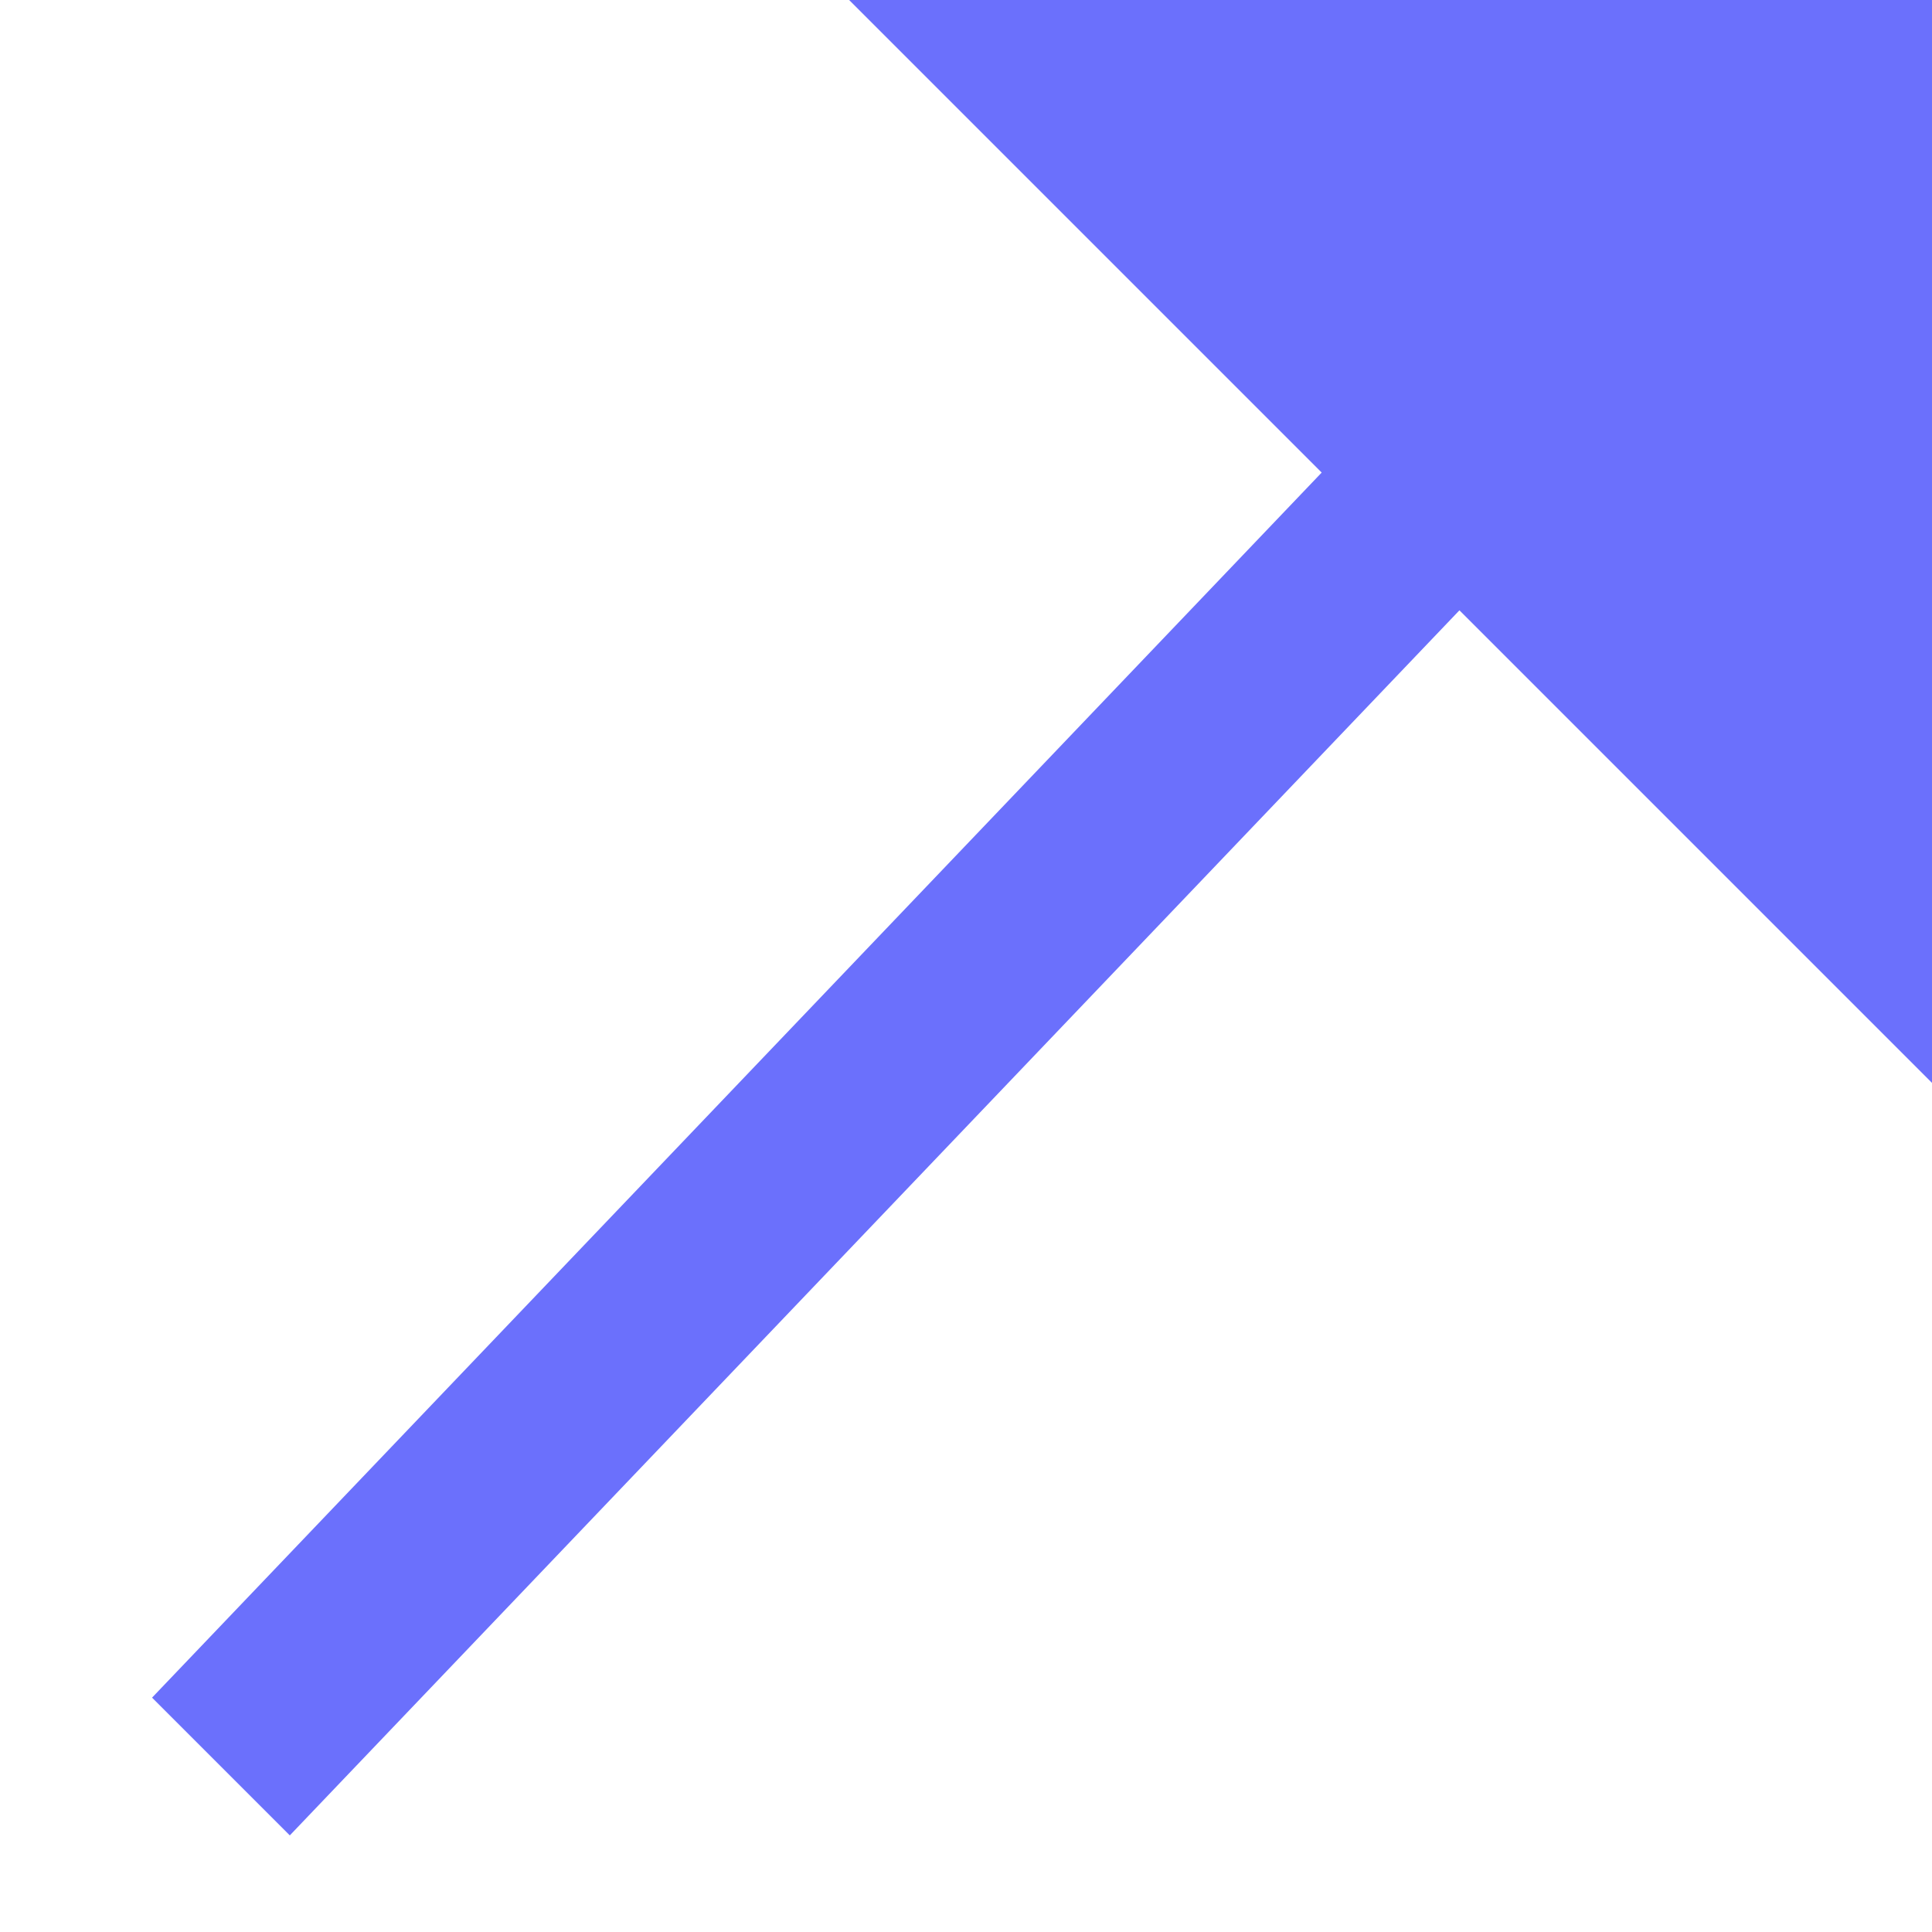
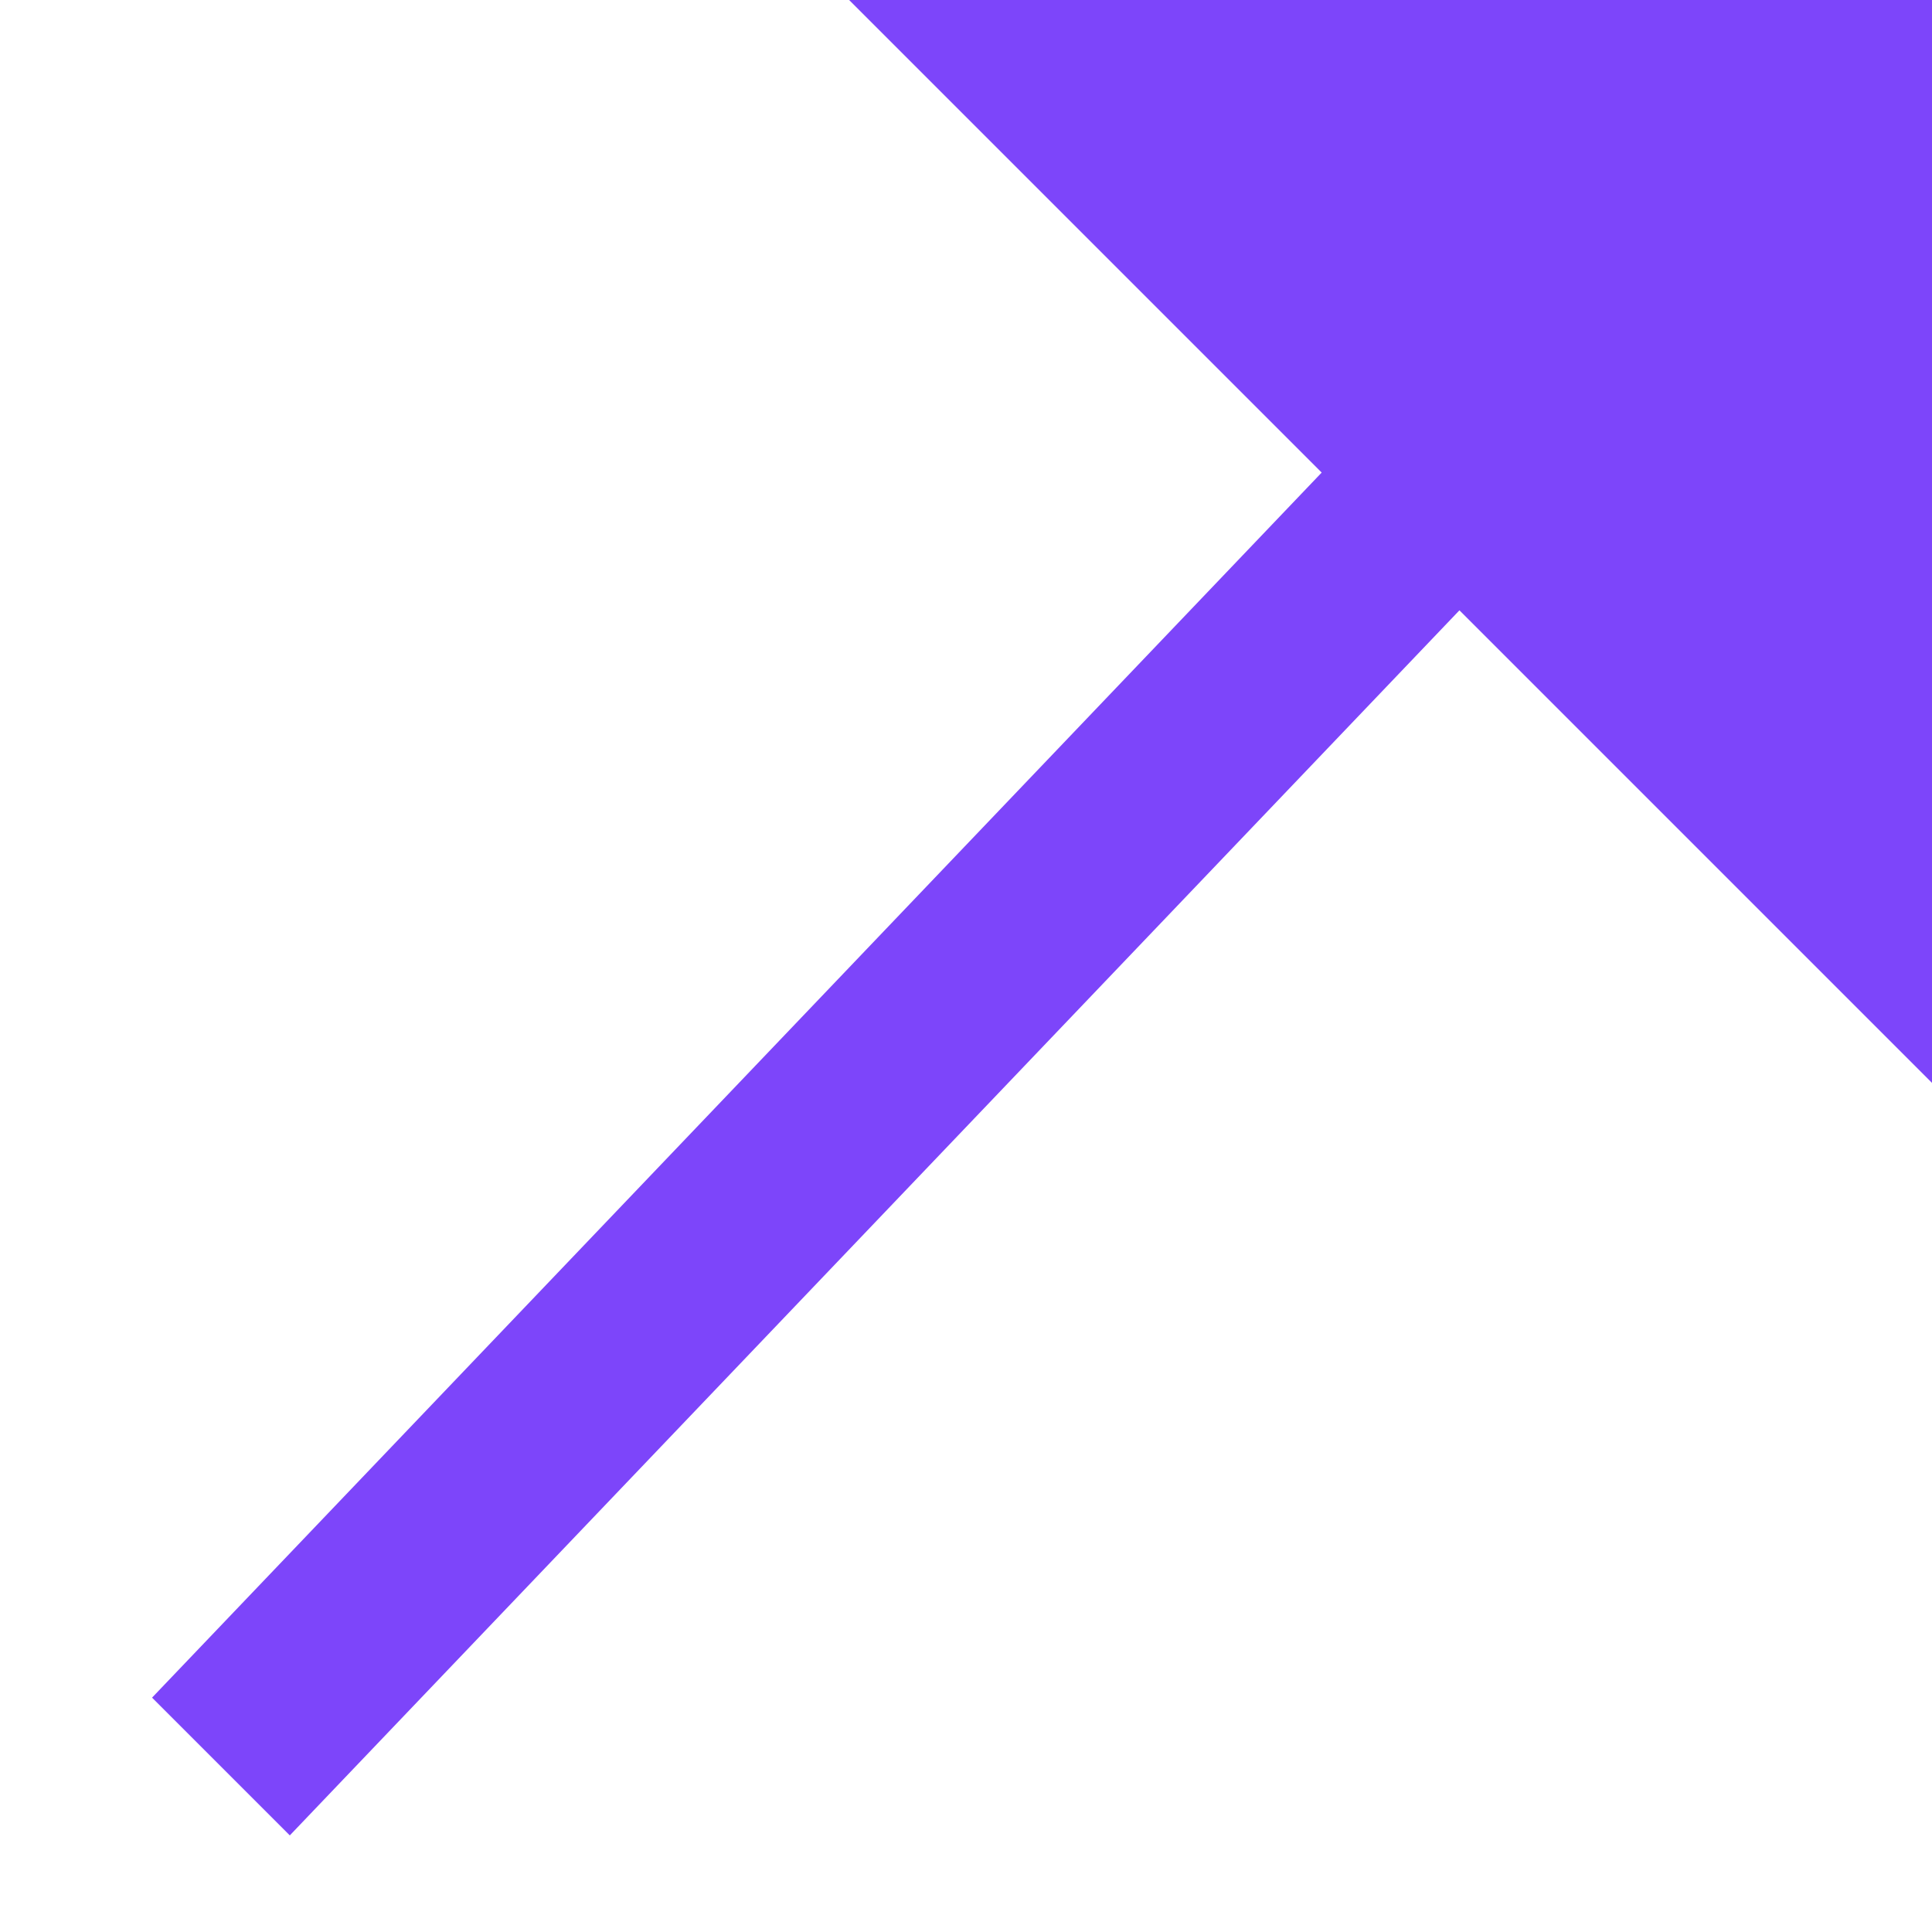
<svg xmlns="http://www.w3.org/2000/svg" width="10" height="10" viewBox="0 0 10 10" fill="none">
-   <path d="M10 0H4.395L6.841 2.446L0.787 8.787L1.5 9.5L7.554 3.159L10 5.605V0Z" fill="#6B70FC" />
+   <path d="M10 0H4.395L6.841 2.446L0.787 8.787L1.5 9.5L7.554 3.159L10 5.605V0Z" fill="#7D45FA" />
</svg>
